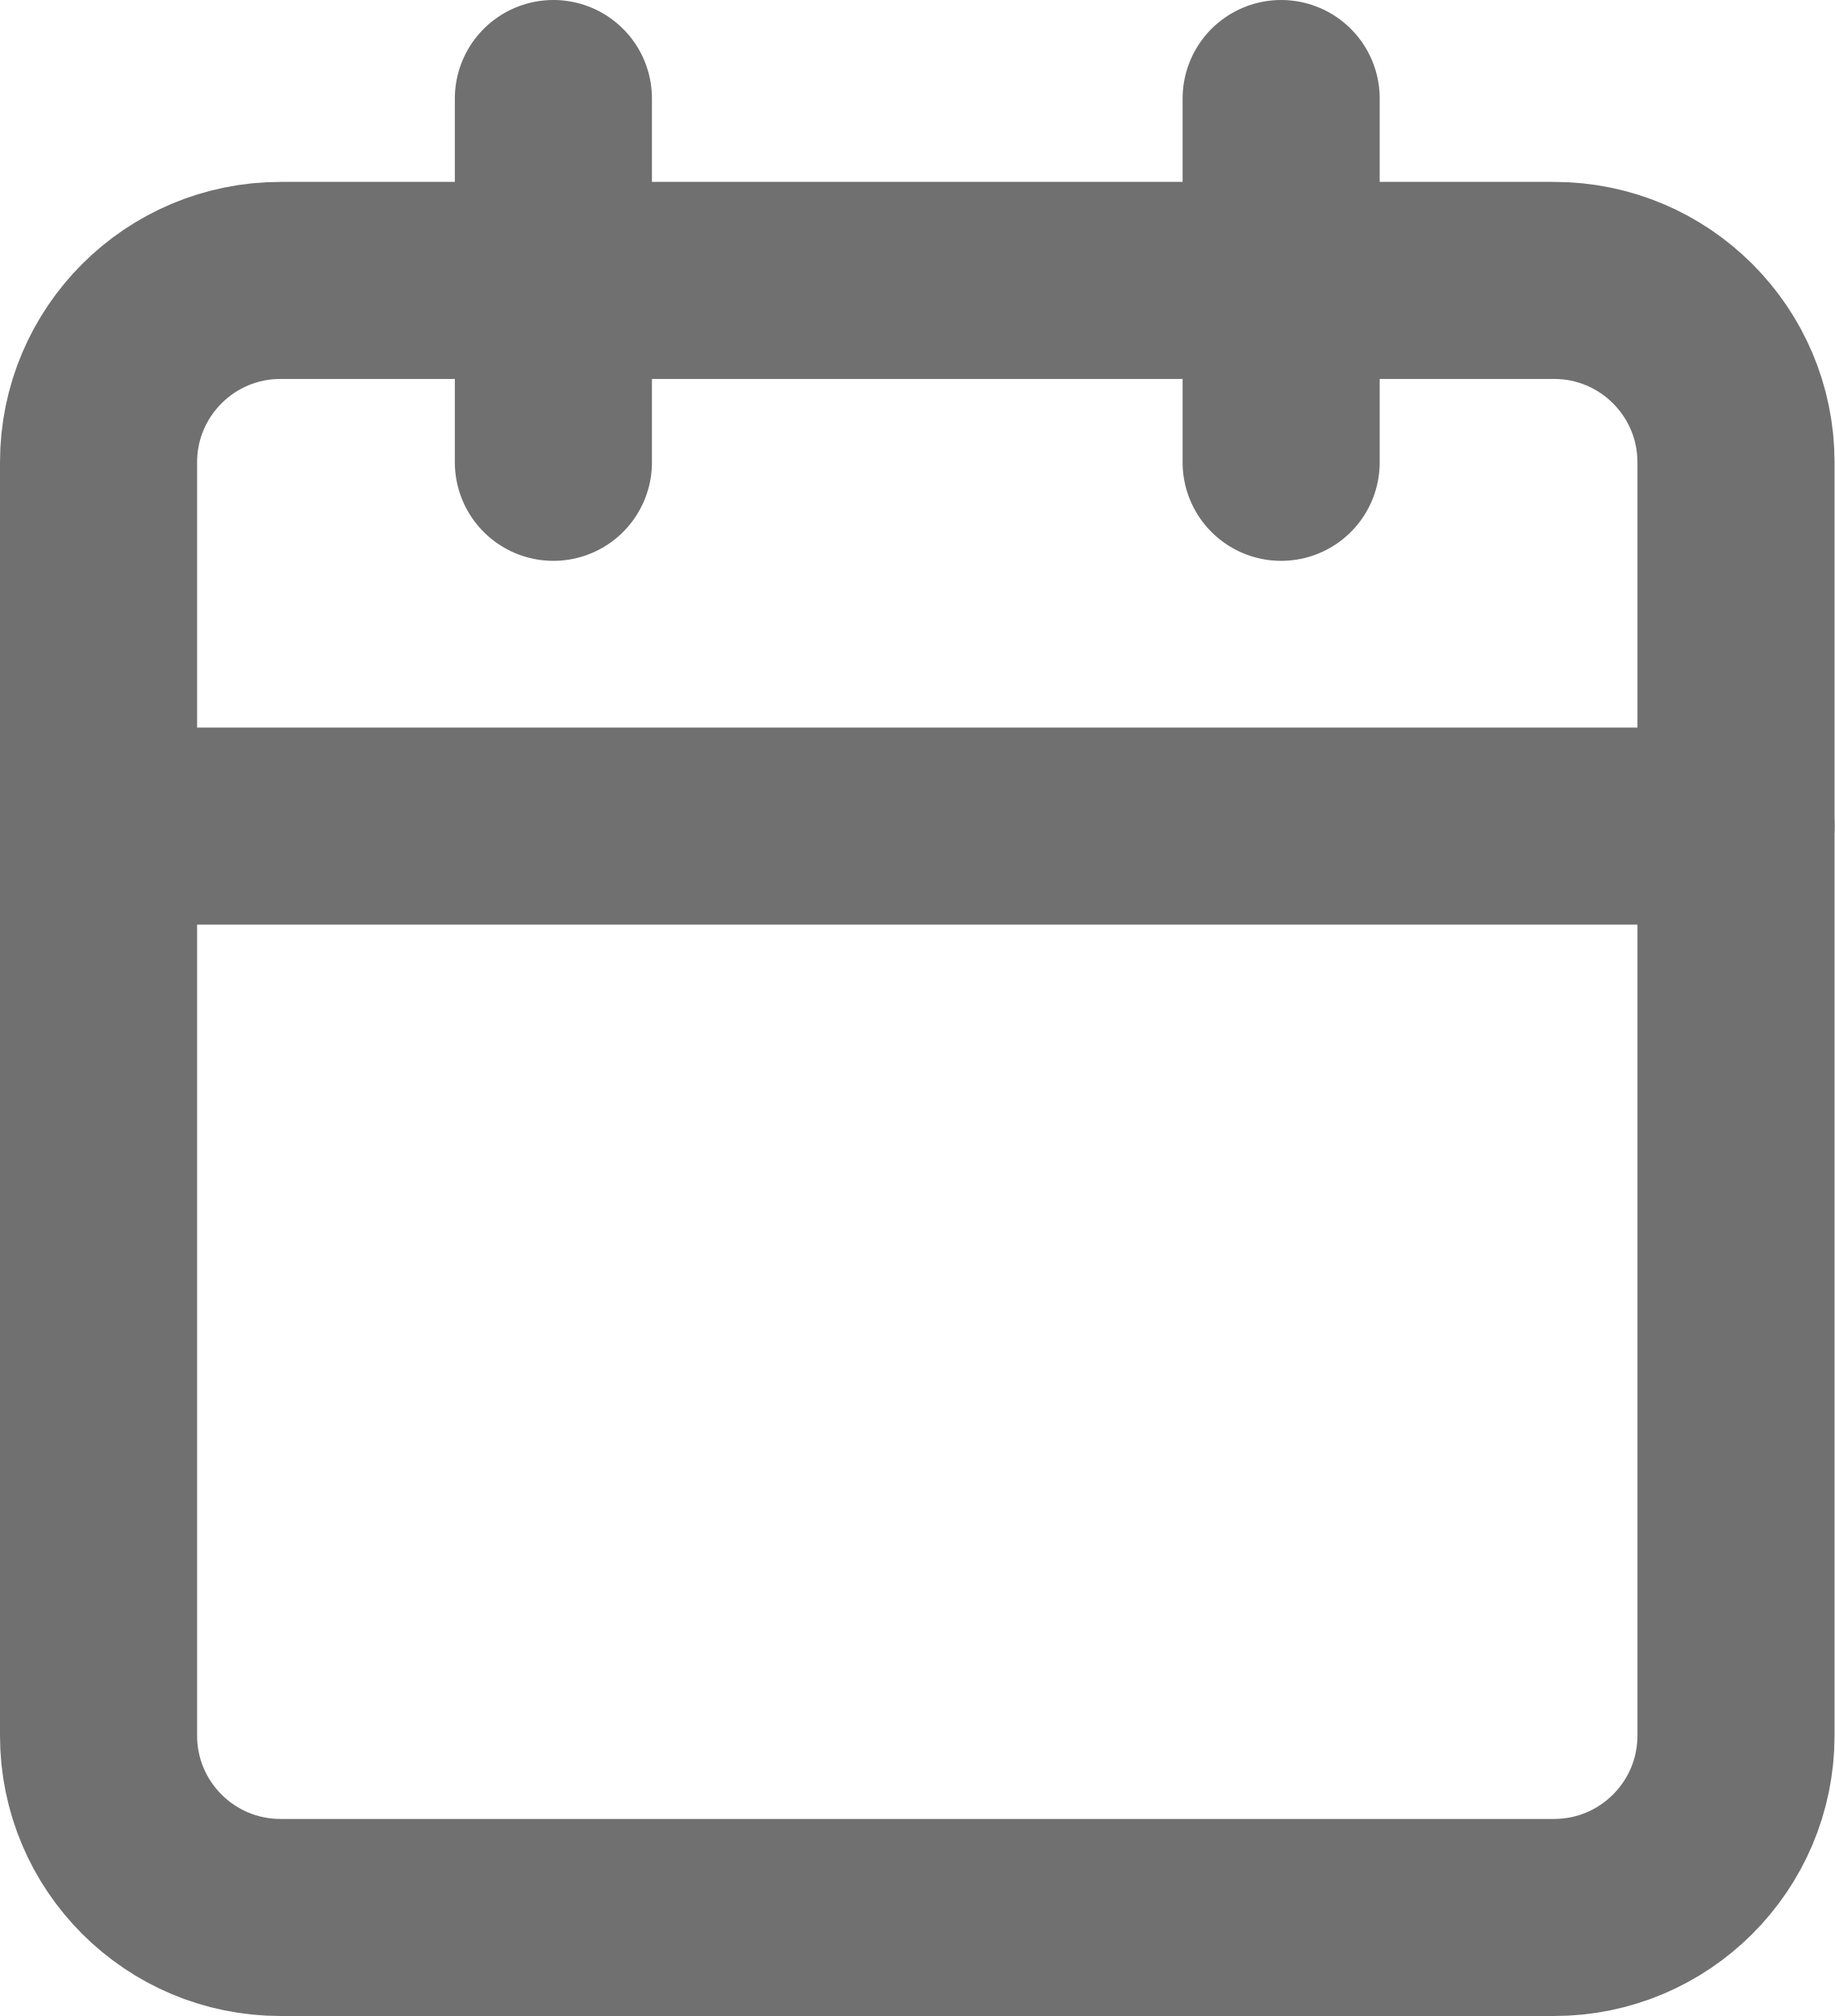
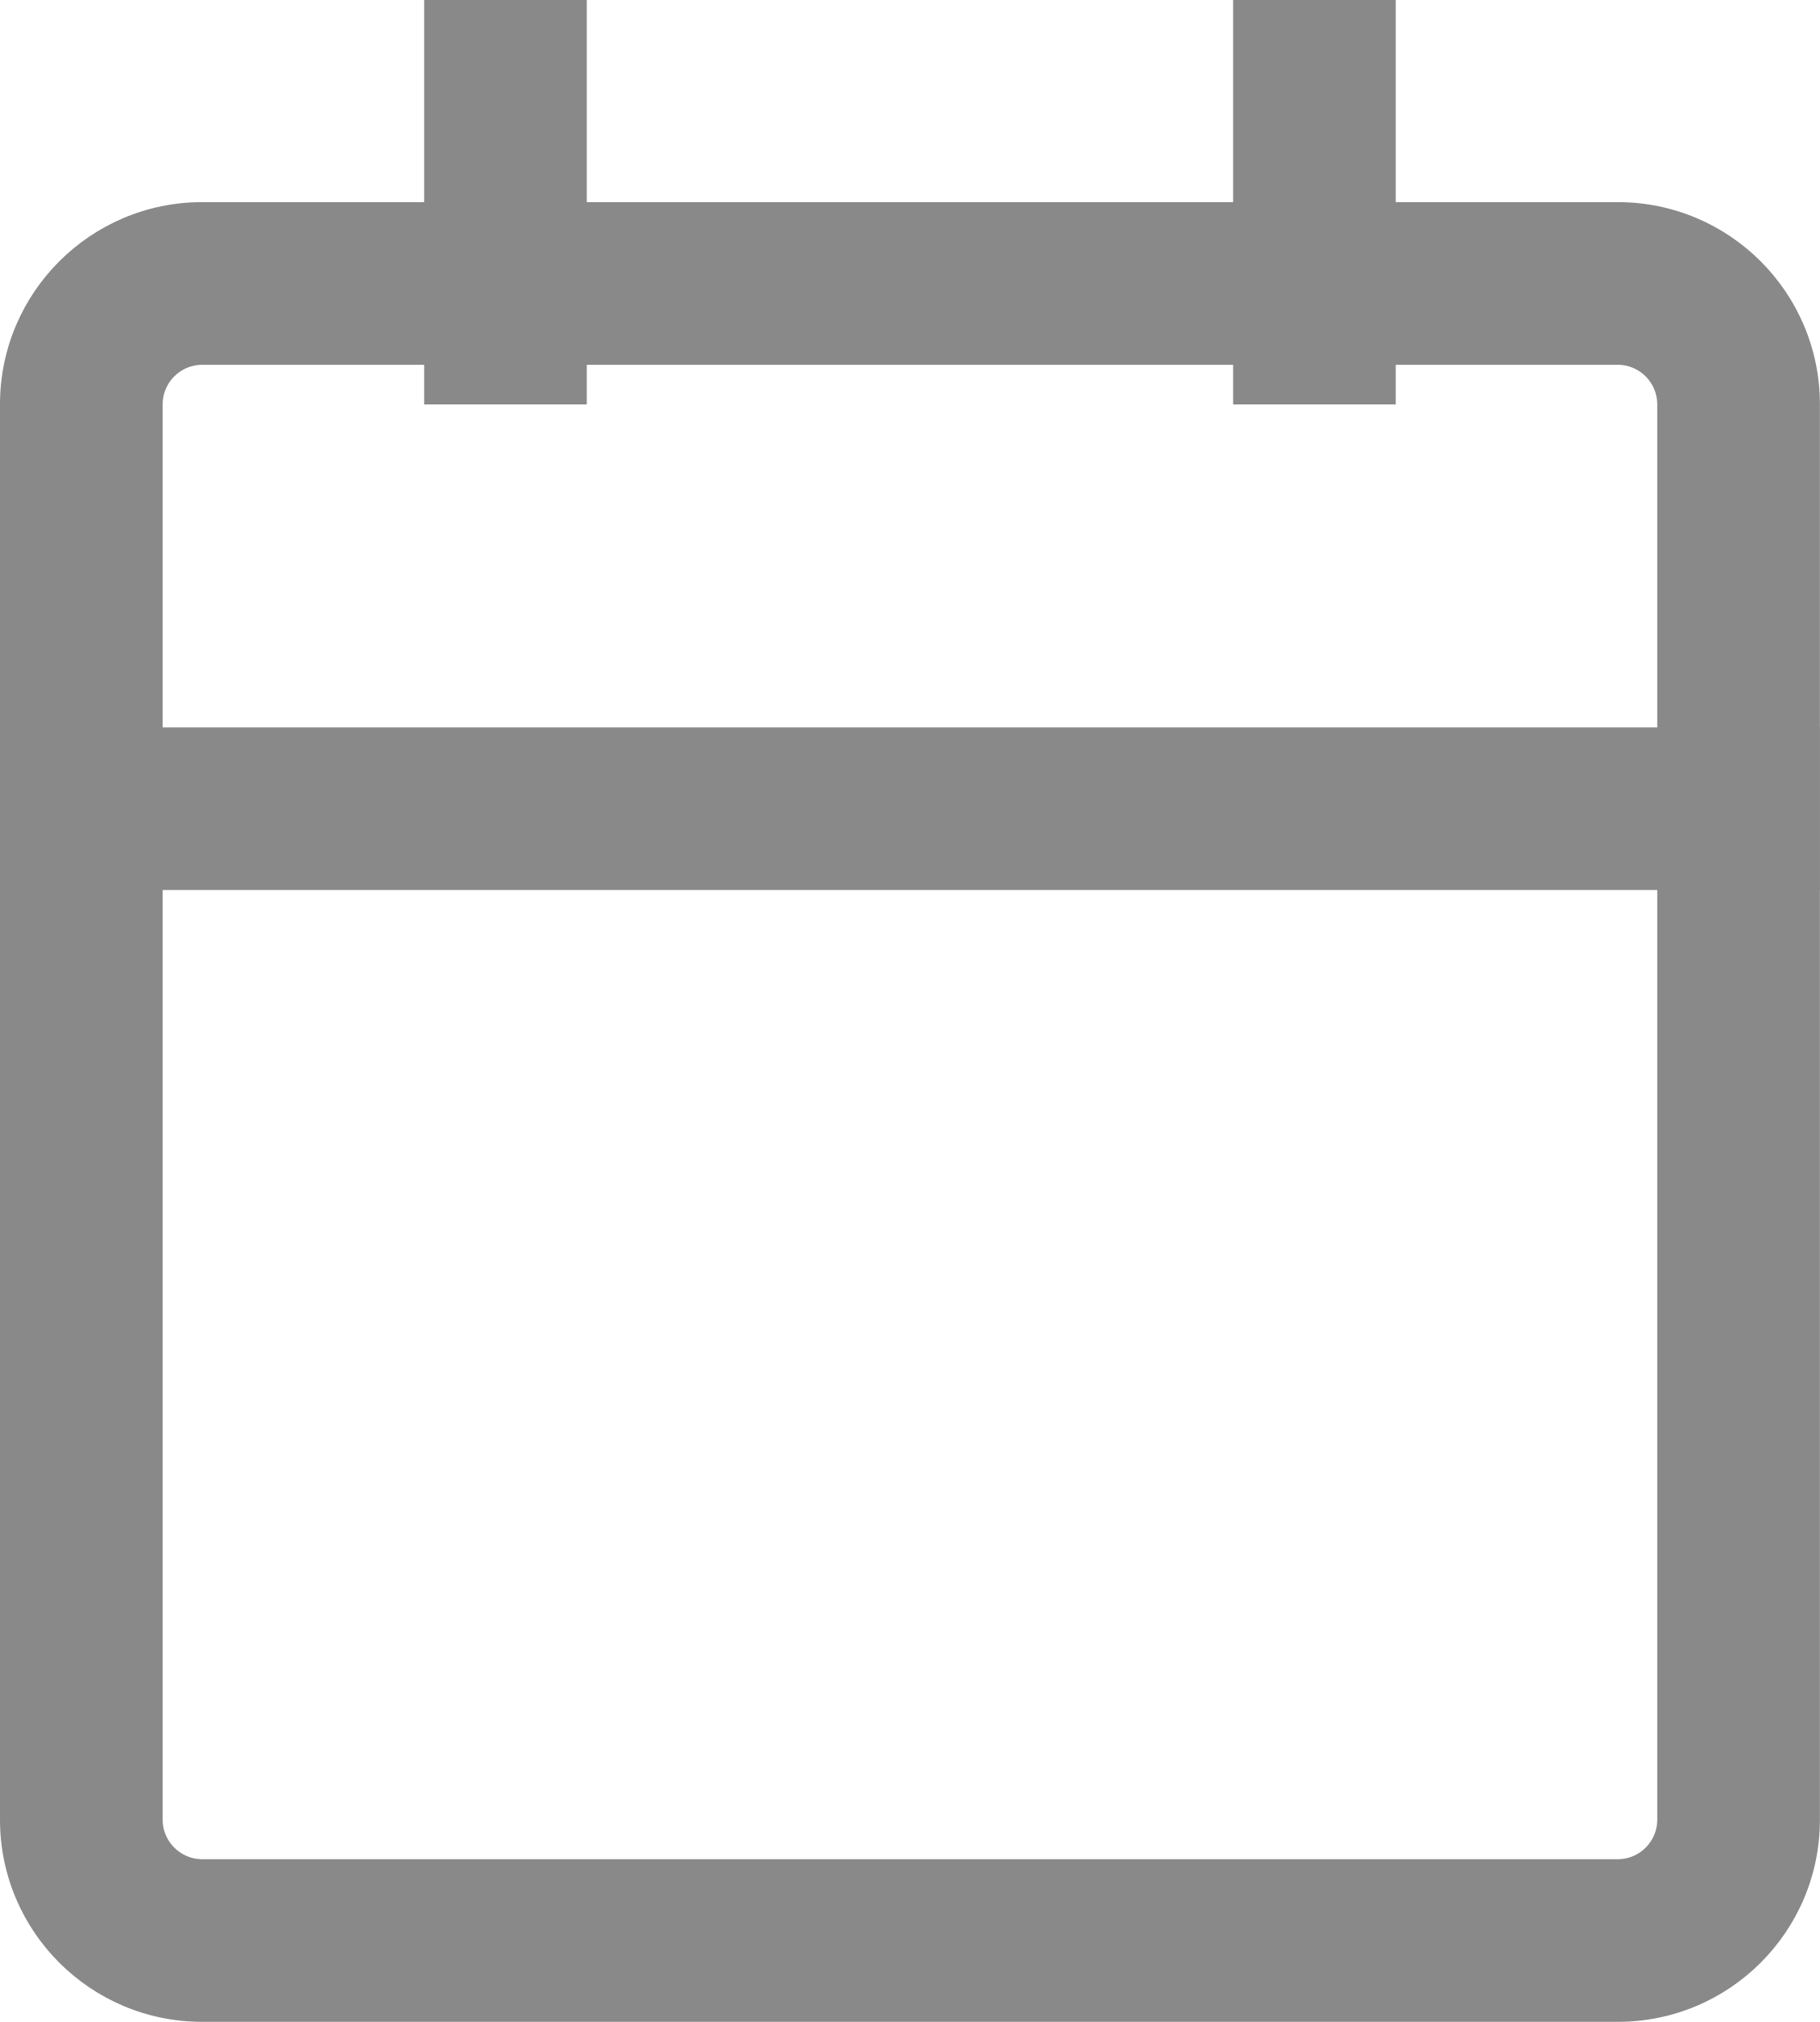
- <svg xmlns="http://www.w3.org/2000/svg" width="12.1" height="13.3" viewBox="0 0 12.1 13.3">
-   <g id="Icon_feather-calendar" data-name="Icon feather-calendar" transform="translate(-3.85 -2.35)">
-     <path id="패스_79" data-name="패스 79" d="M5.7,6h8.4a1.2,1.2,0,0,1,1.2,1.2v8.4a1.2,1.2,0,0,1-1.2,1.2H5.7a1.2,1.2,0,0,1-1.2-1.2V7.2A1.2,1.2,0,0,1,5.7,6Z" transform="translate(0 -1.8)" fill="none" stroke="#707070" stroke-linecap="round" stroke-linejoin="round" stroke-width="1.3" />
-     <path id="패스_80" data-name="패스 80" d="M12.3,3V5.4M7.5,3V5.4m-3,2.4H15.3" transform="translate(0 0)" fill="none" stroke="#707070" stroke-linecap="round" stroke-linejoin="round" stroke-width="1.3" />
+ <svg xmlns="http://www.w3.org/2000/svg" width="11.19" height="12.434" viewBox="0 0 11.19 12.434">
+   <g data-name="Icon feather-calendar">
+     <g data-name="패스 79" style="fill:none">
+       <path d="M5.743 6h8.7a1.243 1.243 0 0 1 1.247 1.243v8.7a1.243 1.243 0 0 1-1.243 1.243h-8.7A1.243 1.243 0 0 1 4.5 15.947v-8.7A1.243 1.243 0 0 1 5.743 6z" style="stroke:none" transform="translate(-4.5 -4.757)" />
+       <path d="M5.743 7a.244.244 0 0 0-.243.243v8.704c0 .134.11.243.243.243h8.704c.134 0 .243-.109.243-.243V7.243A.244.244 0 0 0 14.447 7H5.743m0-1h8.704c.687 0 1.243.557 1.243 1.243v8.704c0 .687-.556 1.243-1.243 1.243H5.743A1.243 1.243 0 0 1 4.5 15.947V7.243C4.5 6.557 5.057 6 5.743 6z" style="fill:#898989;stroke:none" transform="translate(-4.5 -4.757)" />
+     </g>
+     <path data-name="패스 80" d="M12.582 3v2.487M7.608 3v2.487M4.5 7.973h11.19" transform="translate(-4.5 -3)" style="stroke:#898989;fill:none" />
  </g>
</svg>
